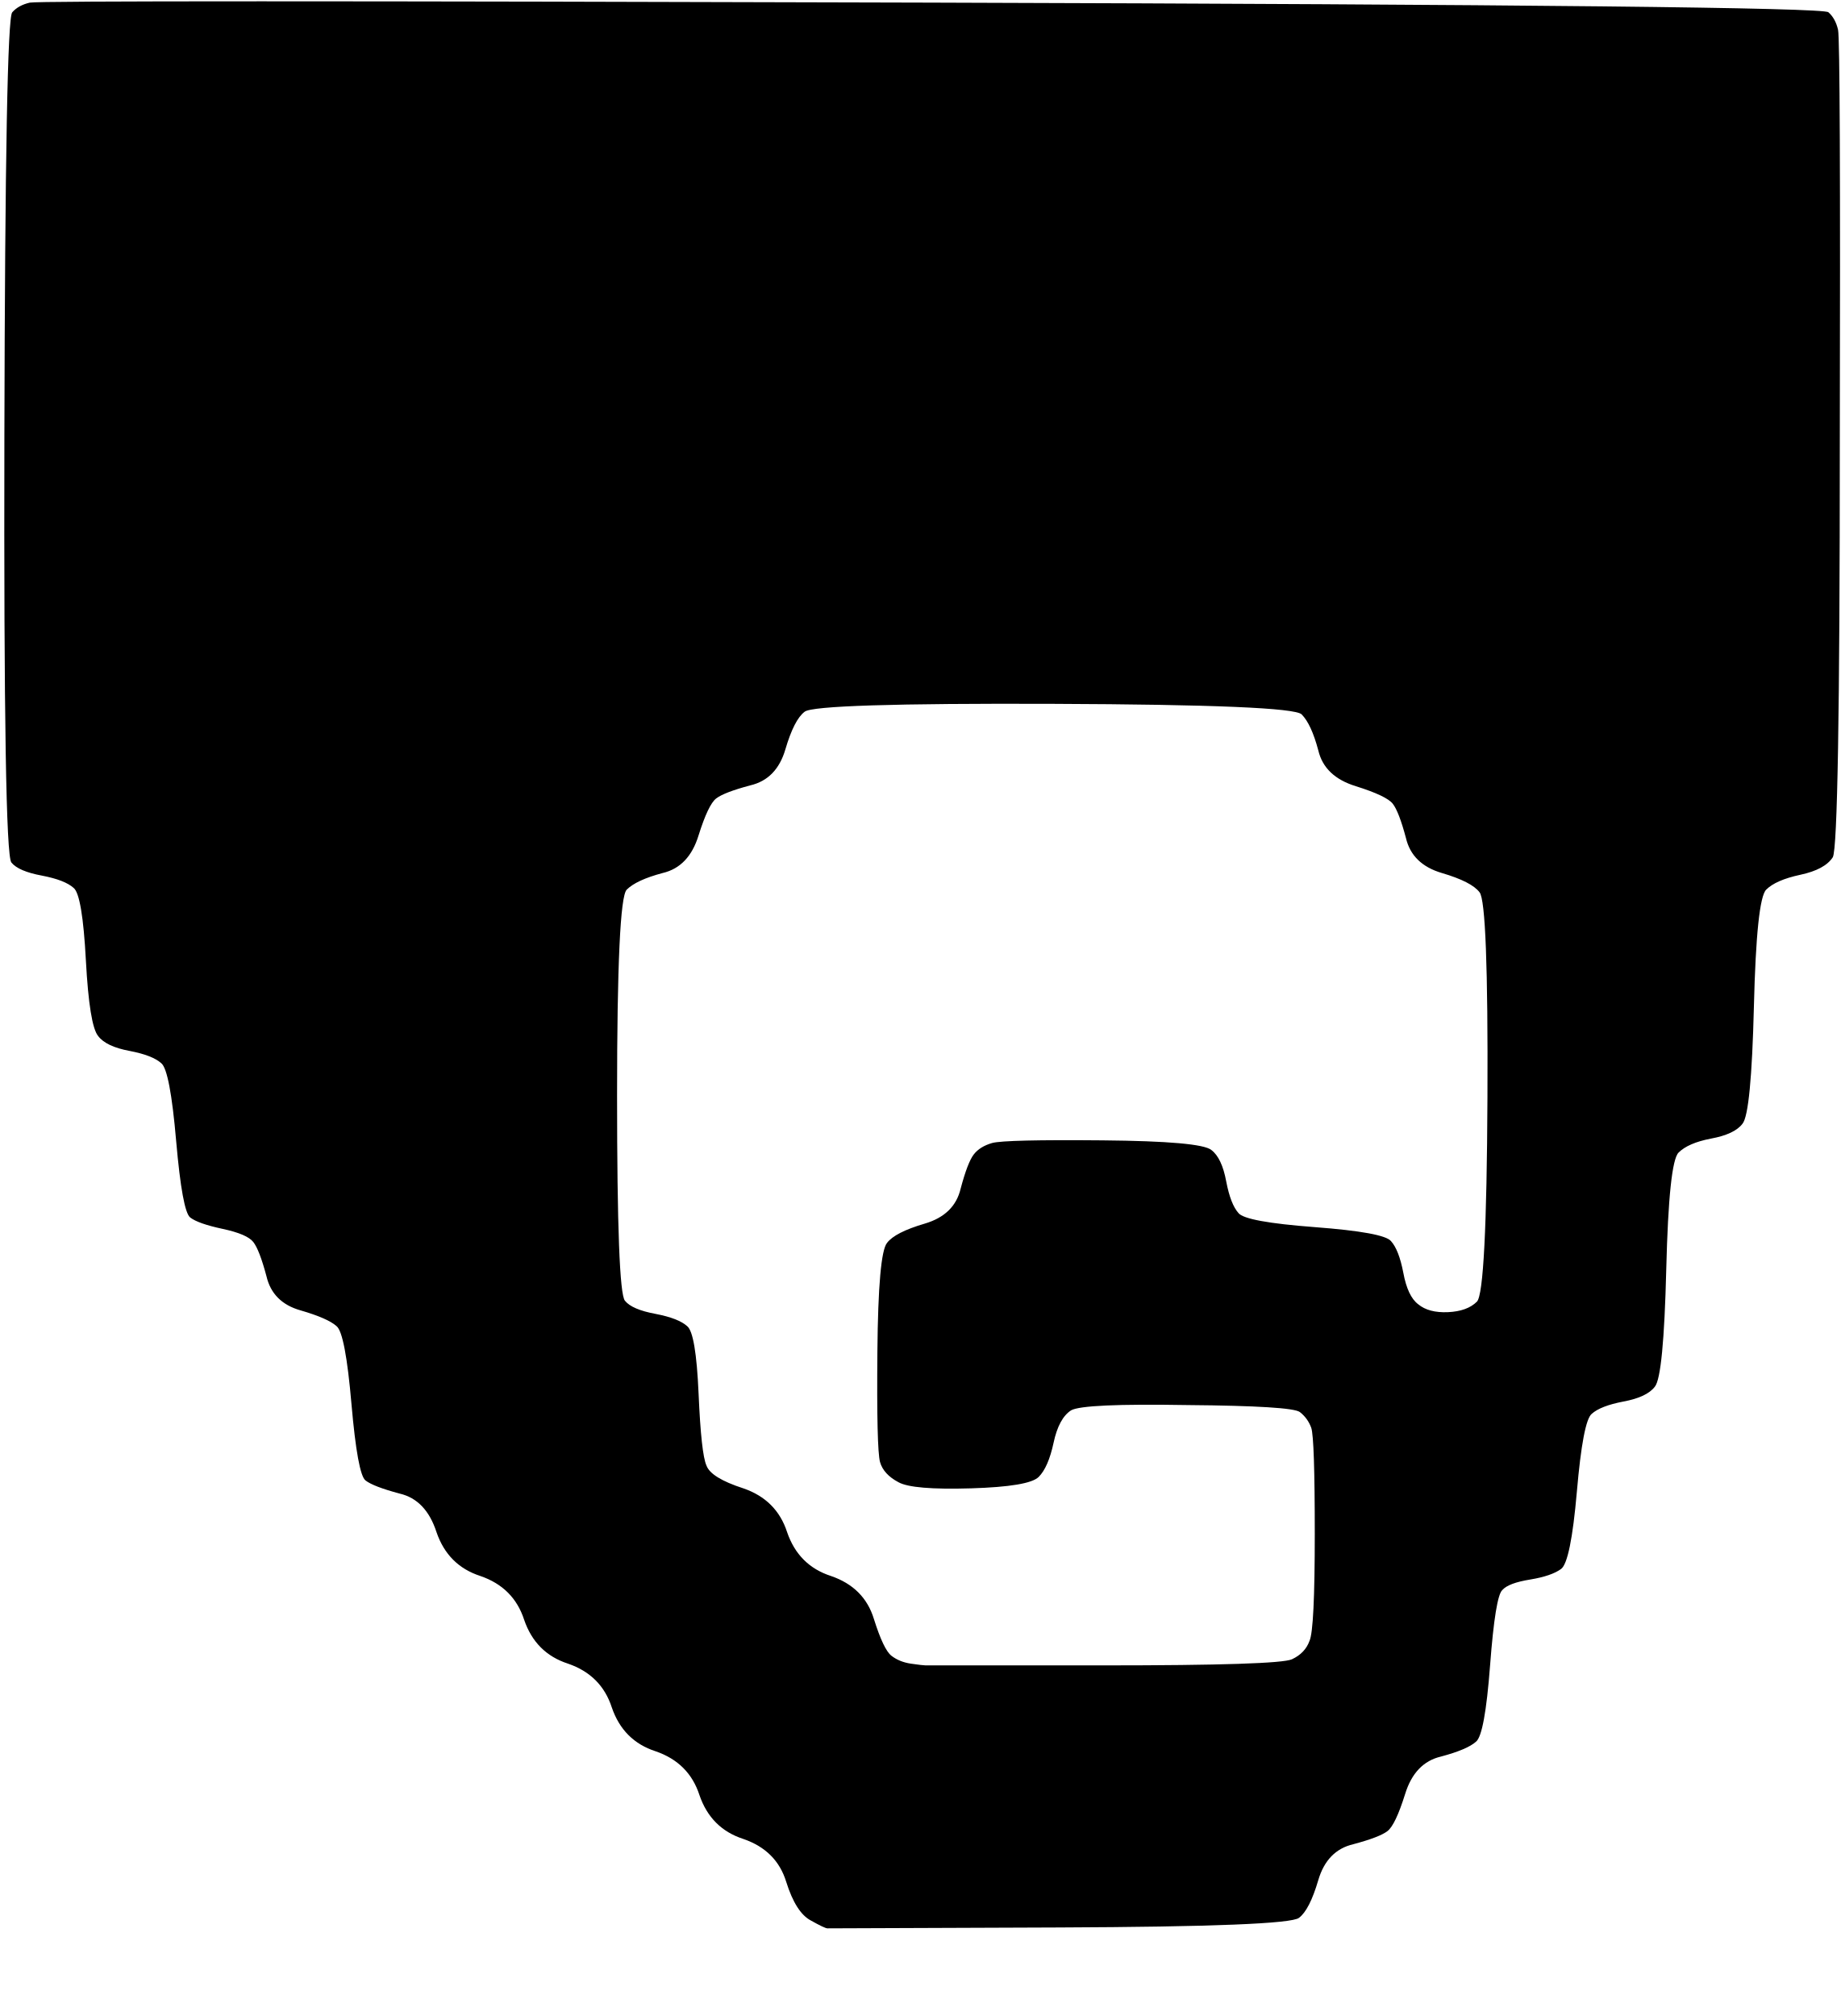
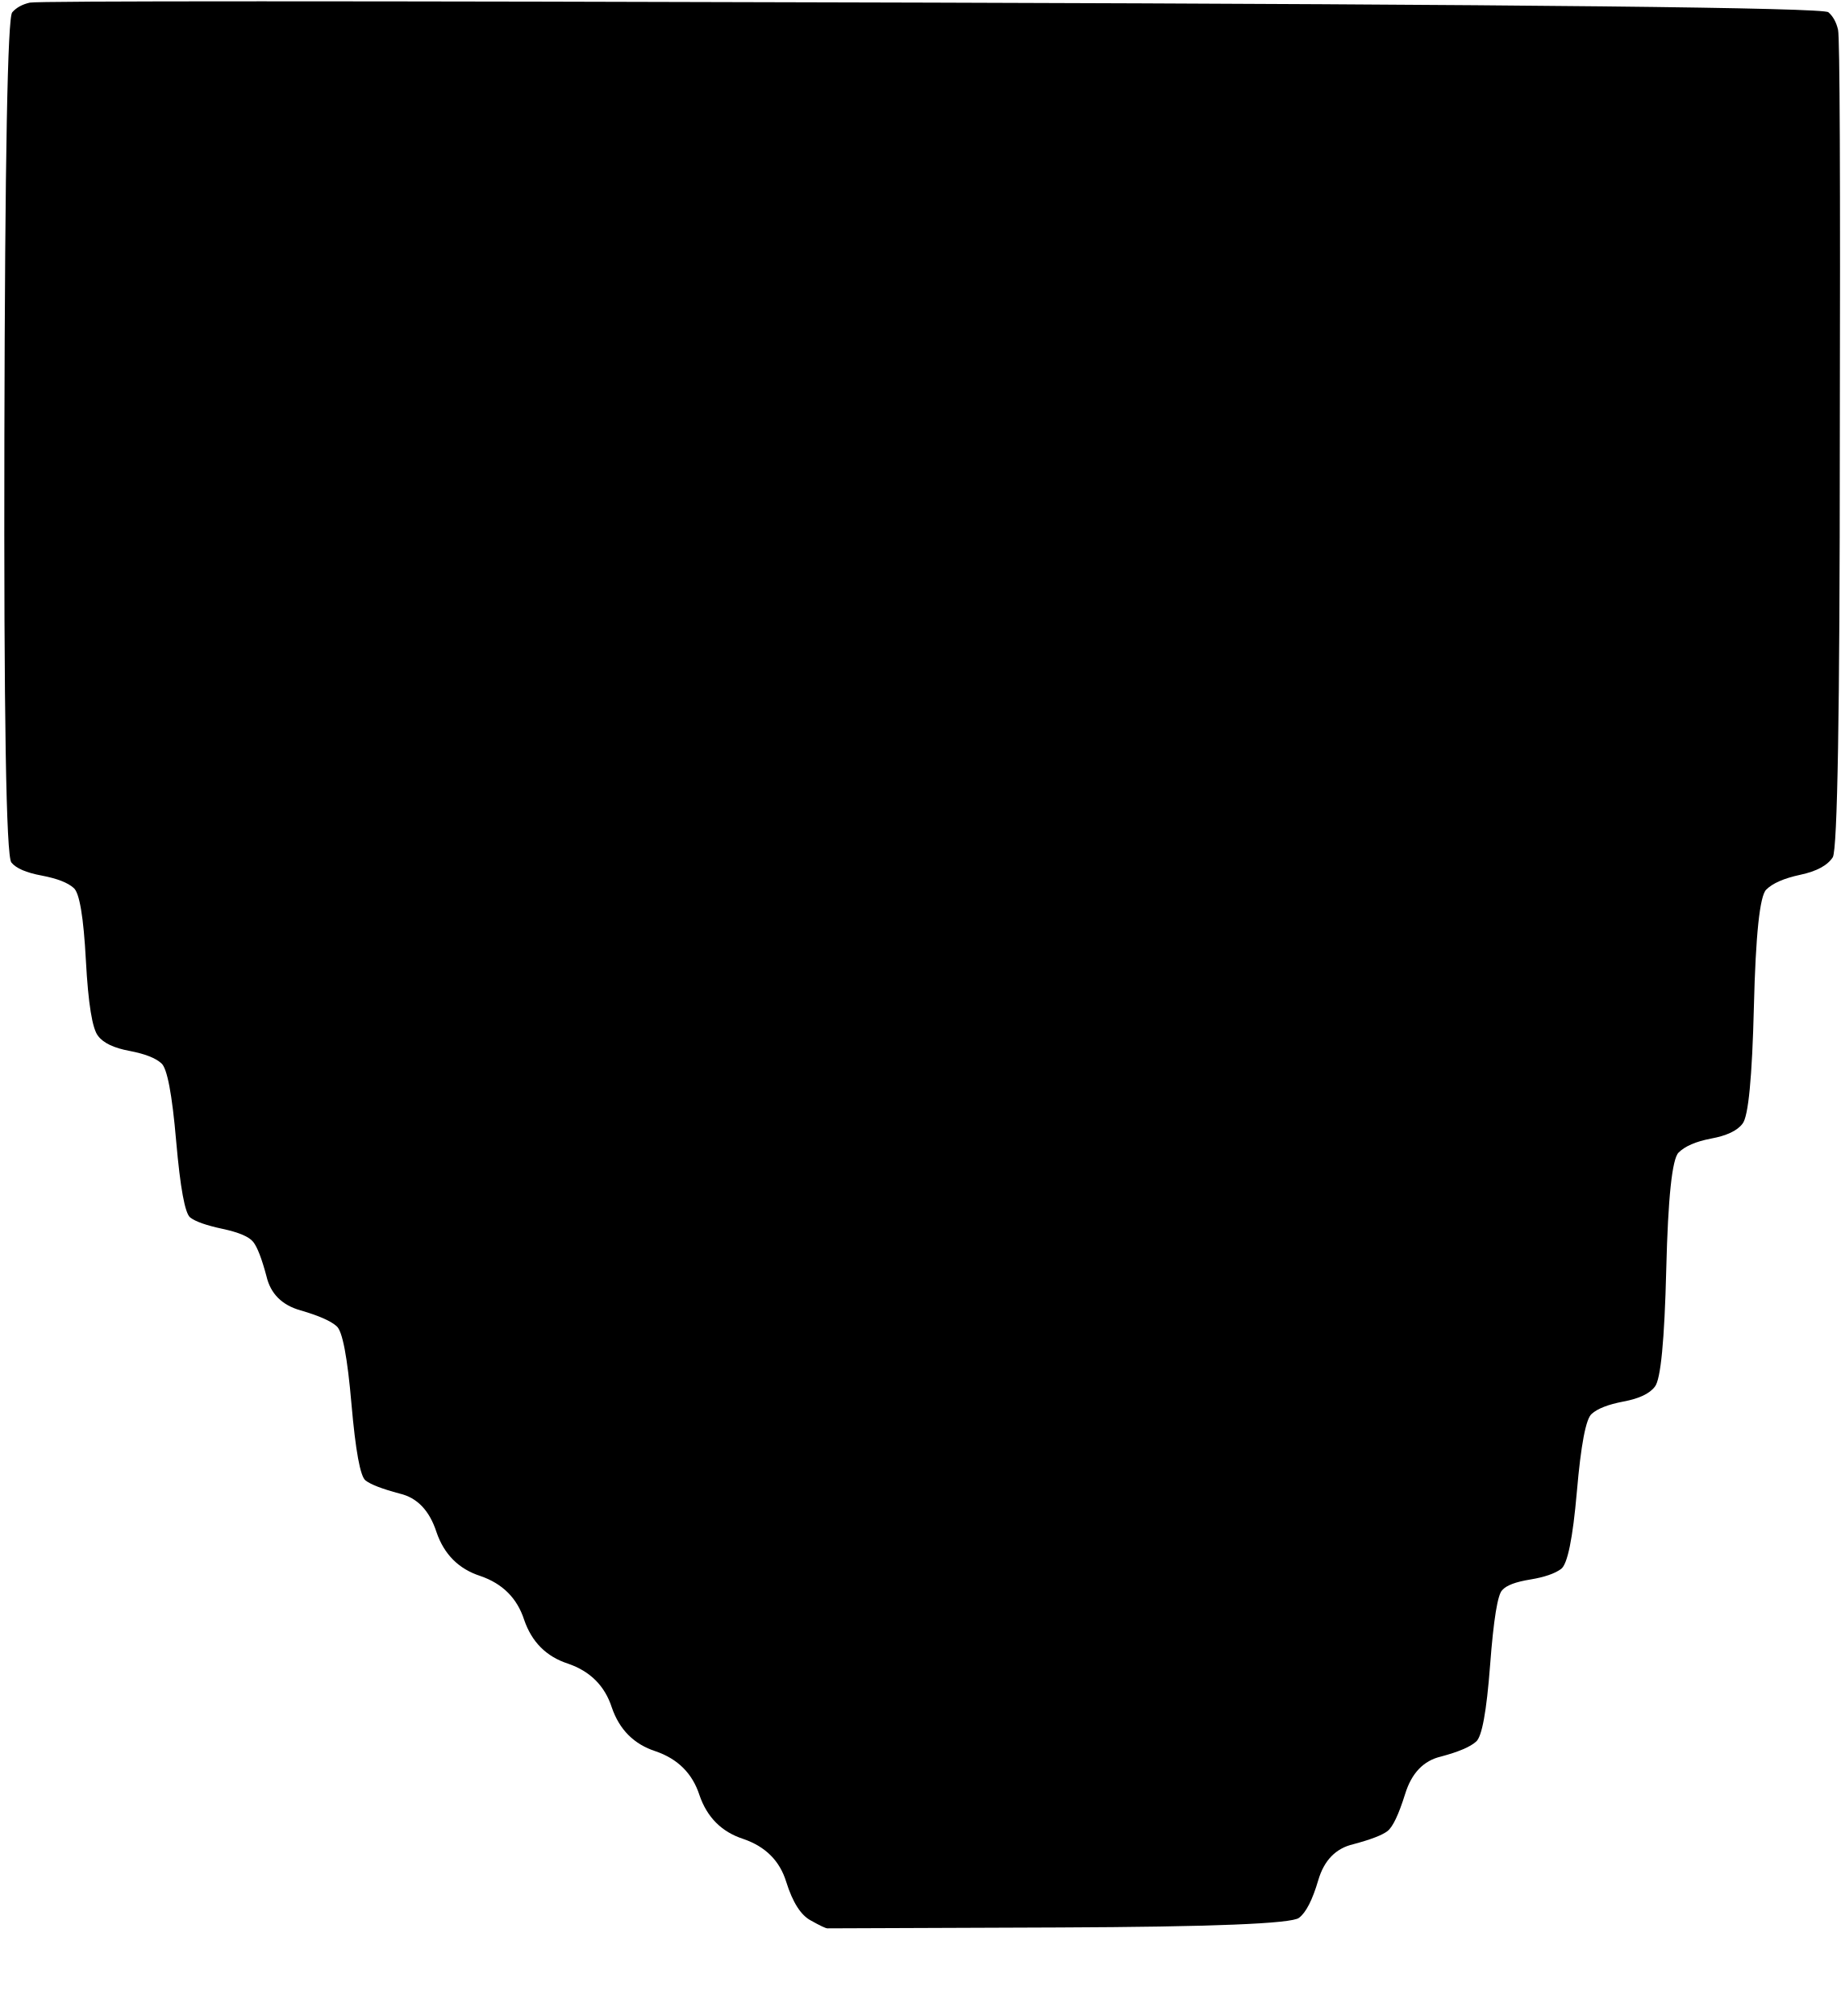
<svg xmlns="http://www.w3.org/2000/svg" viewBox="0 0 21 23" preserveAspectRatio="none" width="21" height="23" role="presentation">
-   <g transform="translate(0,23) scale(1,-1)" fill="currentColor" fill-rule="evenodd">
-     <path d="M9.44,1 Q9.47,1 12.08,1.01 Q14.7,1.02 14.82,1.12 Q14.94,1.21 15.04,1.55 Q15.14,1.89 15.44,1.96 Q15.74,2.04 15.83,2.11 Q15.92,2.18 16.03,2.53 Q16.14,2.89 16.44,2.96 Q16.74,3.04 16.84,3.13 Q16.94,3.21 17,4 Q17.06,4.79 17.14,4.86 Q17.21,4.94 17.46,4.98 Q17.7,5.02 17.81,5.1 Q17.92,5.18 17.99,5.98 Q18.06,6.79 18.16,6.87 Q18.26,6.96 18.52,7.01 Q18.79,7.06 18.88,7.18 Q18.98,7.3 19.01,8.52 Q19.04,9.74 19.15,9.85 Q19.26,9.96 19.52,10.01 Q19.79,10.06 19.88,10.18 Q19.98,10.3 20.01,11.52 Q20.04,12.74 20.15,12.85 Q20.26,12.96 20.54,13.02 Q20.82,13.08 20.91,13.22 Q20.99,13.36 20.99,17.94 Q21,22.53 20.97,22.66 Q20.94,22.79 20.86,22.86 Q20.79,22.94 10.63,22.97 Q0.47,23 0.34,22.97 Q0.21,22.94 0.14,22.86 Q0.06,22.79 0.05,18.02 Q0.04,13.26 0.13,13.16 Q0.21,13.06 0.48,13.01 Q0.74,12.96 0.84,12.87 Q0.94,12.79 0.98,12.04 Q1.02,11.3 1.12,11.18 Q1.21,11.06 1.48,11.01 Q1.74,10.96 1.84,10.87 Q1.94,10.79 2.01,9.98 Q2.08,9.18 2.17,9.11 Q2.26,9.04 2.54,8.98 Q2.82,8.92 2.89,8.83 Q2.96,8.74 3.04,8.44 Q3.11,8.14 3.43,8.05 Q3.74,7.96 3.84,7.87 Q3.94,7.79 4.01,6.98 Q4.08,6.18 4.17,6.11 Q4.26,6.04 4.56,5.96 Q4.86,5.89 4.98,5.52 Q5.11,5.14 5.48,5.02 Q5.86,4.89 5.98,4.52 Q6.11,4.14 6.48,4.02 Q6.86,3.89 6.98,3.52 Q7.11,3.14 7.48,3.02 Q7.86,2.89 7.98,2.52 Q8.11,2.14 8.48,2.02 Q8.86,1.89 8.97,1.53 Q9.08,1.18 9.25,1.09 Q9.41,1 9.44,1Z M10.56,4 Q10.53,4 10.39,4.02 Q10.26,4.04 10.17,4.11 Q10.08,4.18 9.97,4.53 Q9.86,4.89 9.48,5.02 Q9.11,5.14 8.98,5.52 Q8.86,5.89 8.48,6.02 Q8.11,6.14 8.06,6.28 Q8,6.41 7.97,7.1 Q7.94,7.79 7.84,7.87 Q7.74,7.96 7.48,8.01 Q7.21,8.06 7.13,8.16 Q7.04,8.26 7.04,10.5 Q7.04,12.74 7.15,12.85 Q7.26,12.96 7.56,13.04 Q7.86,13.11 7.97,13.47 Q8.08,13.82 8.17,13.89 Q8.26,13.96 8.56,14.04 Q8.86,14.11 8.96,14.45 Q9.06,14.79 9.18,14.88 Q9.3,14.98 12.02,14.97 Q14.74,14.96 14.85,14.85 Q14.96,14.74 15.04,14.44 Q15.11,14.14 15.47,14.03 Q15.82,13.92 15.89,13.83 Q15.96,13.74 16.04,13.44 Q16.11,13.14 16.45,13.04 Q16.79,12.94 16.88,12.82 Q16.98,12.7 16.97,10.48 Q16.96,8.26 16.85,8.15 Q16.74,8.04 16.52,8.03 Q16.3,8.02 16.18,8.12 Q16.06,8.21 16.01,8.48 Q15.96,8.74 15.87,8.84 Q15.79,8.94 15,9 Q14.21,9.06 14.13,9.16 Q14.04,9.26 13.99,9.52 Q13.94,9.79 13.82,9.88 Q13.7,9.98 12.58,9.99 Q11.47,10 11.32,9.96 Q11.18,9.92 11.11,9.83 Q11.04,9.74 10.96,9.44 Q10.89,9.14 10.55,9.04 Q10.21,8.94 10.12,8.82 Q10.02,8.7 10.01,7.58 Q10,6.47 10.04,6.32 Q10.08,6.18 10.25,6.09 Q10.41,6 11.08,6.02 Q11.74,6.04 11.85,6.15 Q11.96,6.26 12.02,6.54 Q12.08,6.82 12.22,6.91 Q12.36,6.99 13.55,6.97 Q14.74,6.96 14.83,6.89 Q14.92,6.82 14.96,6.71 Q15,6.59 15,5.5 Q15,4.41 14.94,4.28 Q14.89,4.14 14.74,4.07 Q14.59,4 12.59,4 Q10.59,4 10.56,4Z" />
+   <g transform="translate(0,23) scale(1,-1)" fill="currentColor">
+     <path d="M9.44,1 Q9.47,1 12.08,1.01 Q14.7,1.02 14.82,1.12 Q14.94,1.21 15.04,1.55 Q15.14,1.89 15.44,1.96 Q15.74,2.04 15.83,2.11 Q15.92,2.18 16.03,2.53 Q16.14,2.89 16.44,2.96 Q16.74,3.04 16.84,3.13 Q16.94,3.21 17,4 Q17.06,4.79 17.14,4.86 Q17.21,4.94 17.46,4.98 Q17.7,5.02 17.81,5.1 Q17.92,5.18 17.99,5.98 Q18.06,6.79 18.16,6.87 Q18.26,6.96 18.52,7.01 Q18.79,7.06 18.88,7.18 Q18.98,7.3 19.01,8.52 Q19.04,9.74 19.15,9.85 Q19.26,9.96 19.52,10.01 Q19.79,10.06 19.88,10.18 Q19.98,10.3 20.01,11.52 Q20.04,12.74 20.15,12.85 Q20.26,12.96 20.54,13.02 Q20.82,13.08 20.91,13.22 Q20.99,13.36 20.99,17.94 Q21,22.53 20.97,22.66 Q20.94,22.79 20.86,22.86 Q20.79,22.94 10.63,22.97 Q0.47,23 0.34,22.97 Q0.21,22.94 0.14,22.86 Q0.06,22.79 0.05,18.02 Q0.04,13.26 0.13,13.16 Q0.21,13.06 0.48,13.01 Q0.74,12.96 0.84,12.87 Q0.94,12.79 0.98,12.04 Q1.02,11.3 1.12,11.18 Q1.21,11.06 1.48,11.01 Q1.74,10.96 1.84,10.87 Q1.94,10.79 2.01,9.98 Q2.08,9.18 2.17,9.11 Q2.26,9.04 2.54,8.98 Q2.82,8.92 2.89,8.83 Q2.96,8.74 3.04,8.44 Q3.11,8.14 3.43,8.05 Q3.74,7.96 3.84,7.87 Q3.94,7.79 4.01,6.98 Q4.08,6.18 4.17,6.11 Q4.26,6.04 4.56,5.96 Q4.86,5.89 4.98,5.52 Q5.11,5.14 5.48,5.02 Q5.86,4.89 5.98,4.52 Q6.11,4.14 6.48,4.02 Q6.86,3.89 6.98,3.52 Q7.11,3.14 7.48,3.02 Q7.86,2.89 7.98,2.52 Q8.11,2.14 8.48,2.02 Q8.86,1.89 8.97,1.53 Q9.08,1.18 9.25,1.09 Q9.41,1 9.44,1Z" />
  </g>
</svg>
